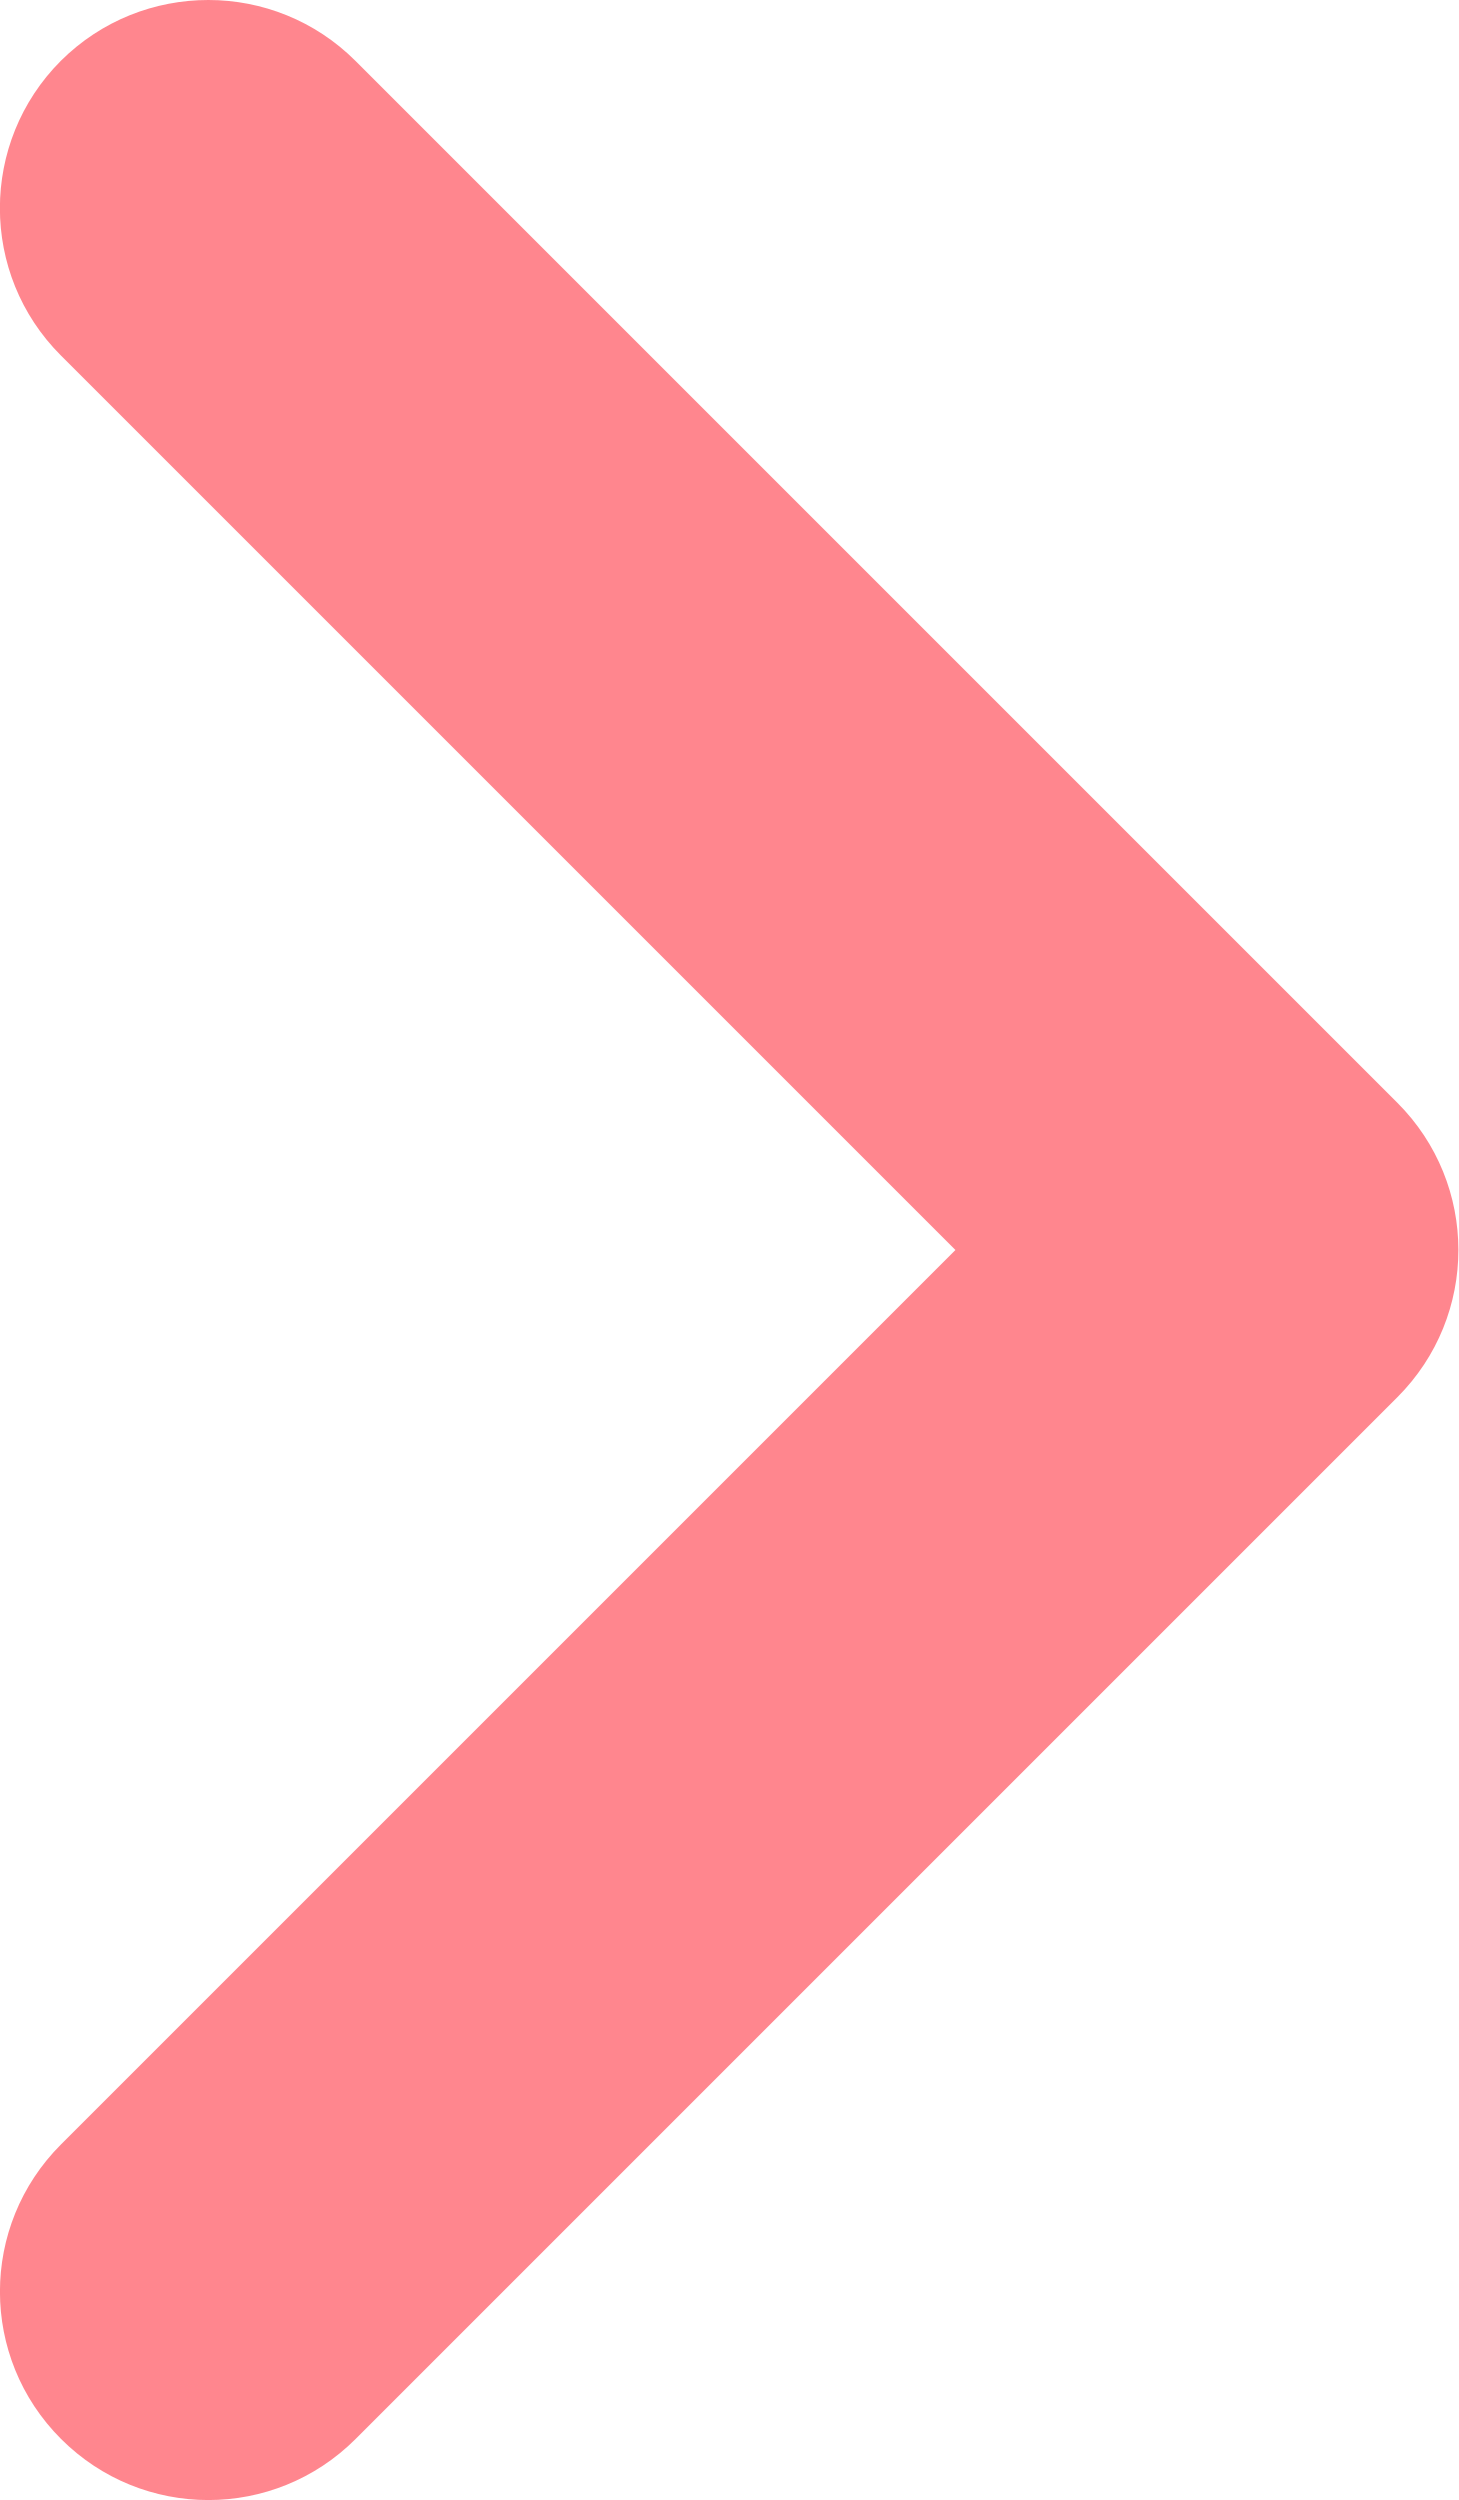
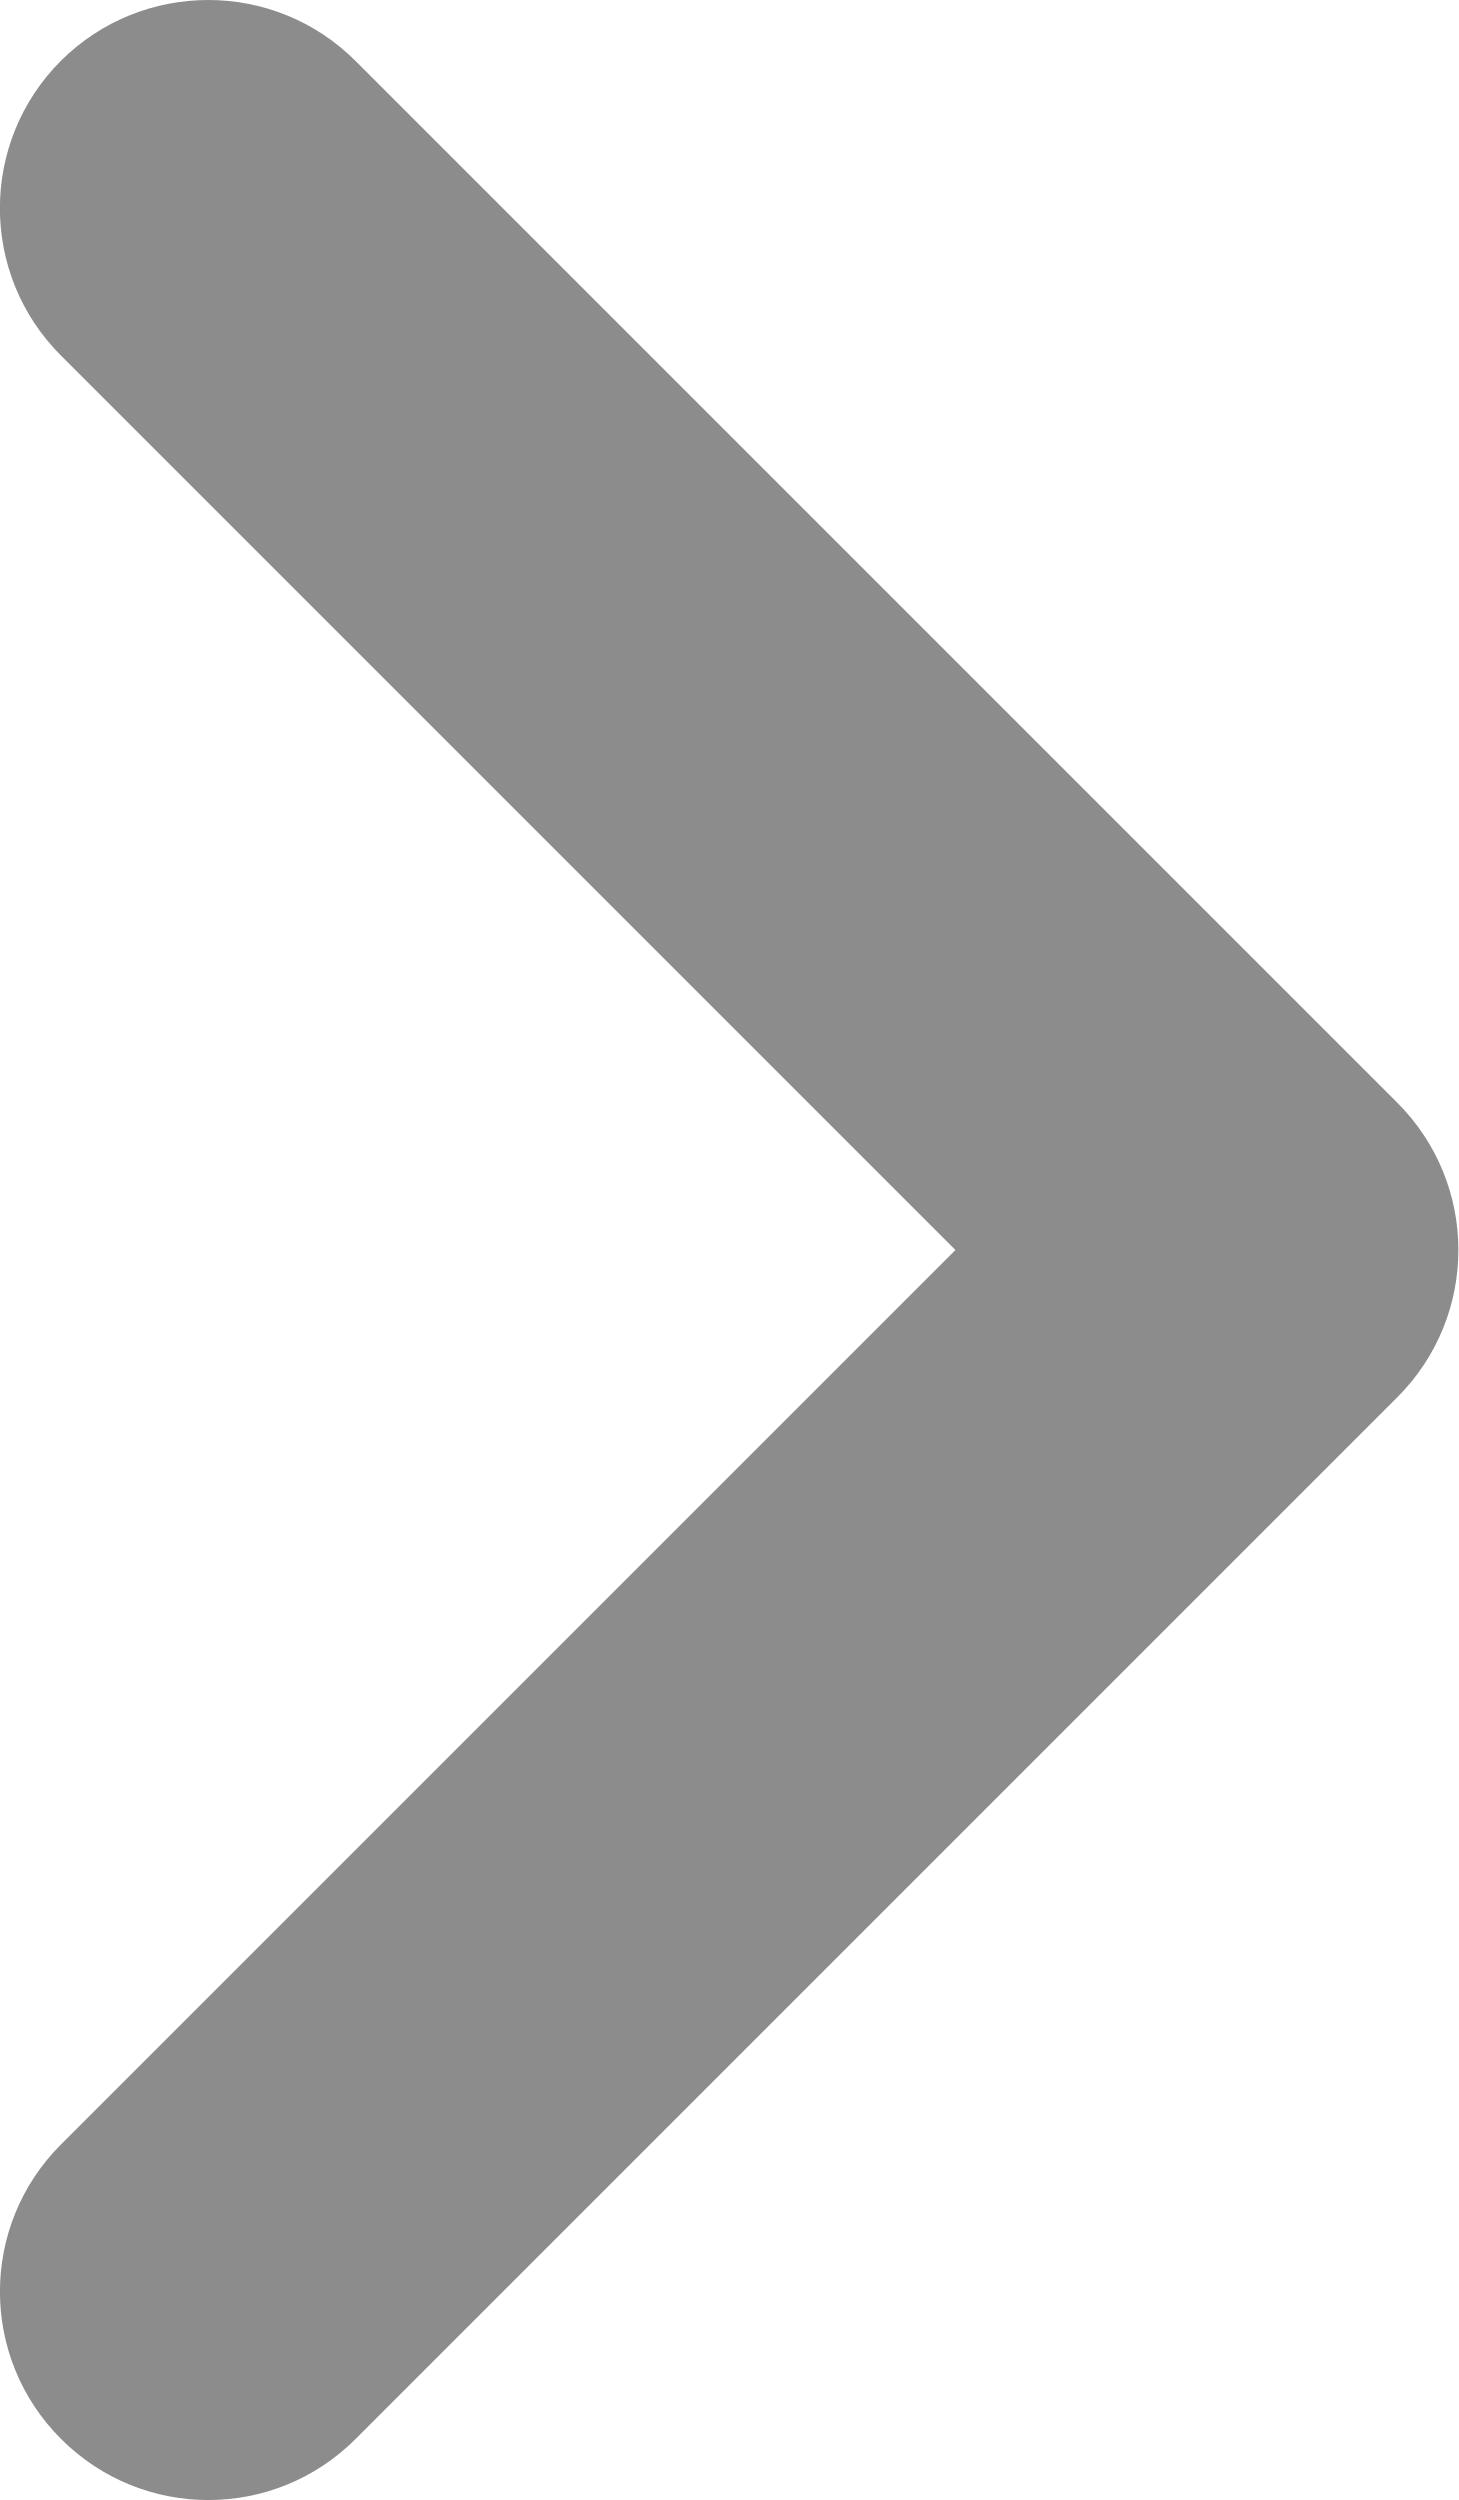
<svg xmlns="http://www.w3.org/2000/svg" width="7" height="12" viewBox="0 0 7 12" fill="none">
-   <path d="M1 0C1.256 0 1.512 0.098 1.707 0.293L6.707 5.293C7.098 5.684 7.098 6.316 6.707 6.707L1.707 11.707C1.316 12.098 0.684 12.098 0.293 11.707C-0.098 11.316 -0.098 10.684 0.293 10.293L4.586 6L0.292 1.706C-0.098 1.316 -0.098 0.683 0.292 0.292C0.488 0.097 0.744 0 1 0Z" fill="#FF868E" />
+   <path d="M1 0C1.256 0 1.512 0.098 1.707 0.293L6.707 5.293C7.098 5.684 7.098 6.316 6.707 6.707L1.707 11.707C1.316 12.098 0.684 12.098 0.293 11.707C-0.098 11.316 -0.098 10.684 0.293 10.293L4.586 6L0.292 1.706C-0.098 1.316 -0.098 0.683 0.292 0.292C0.488 0.097 0.744 0 1 0Z" fill="#8c8c8c" />
</svg>
